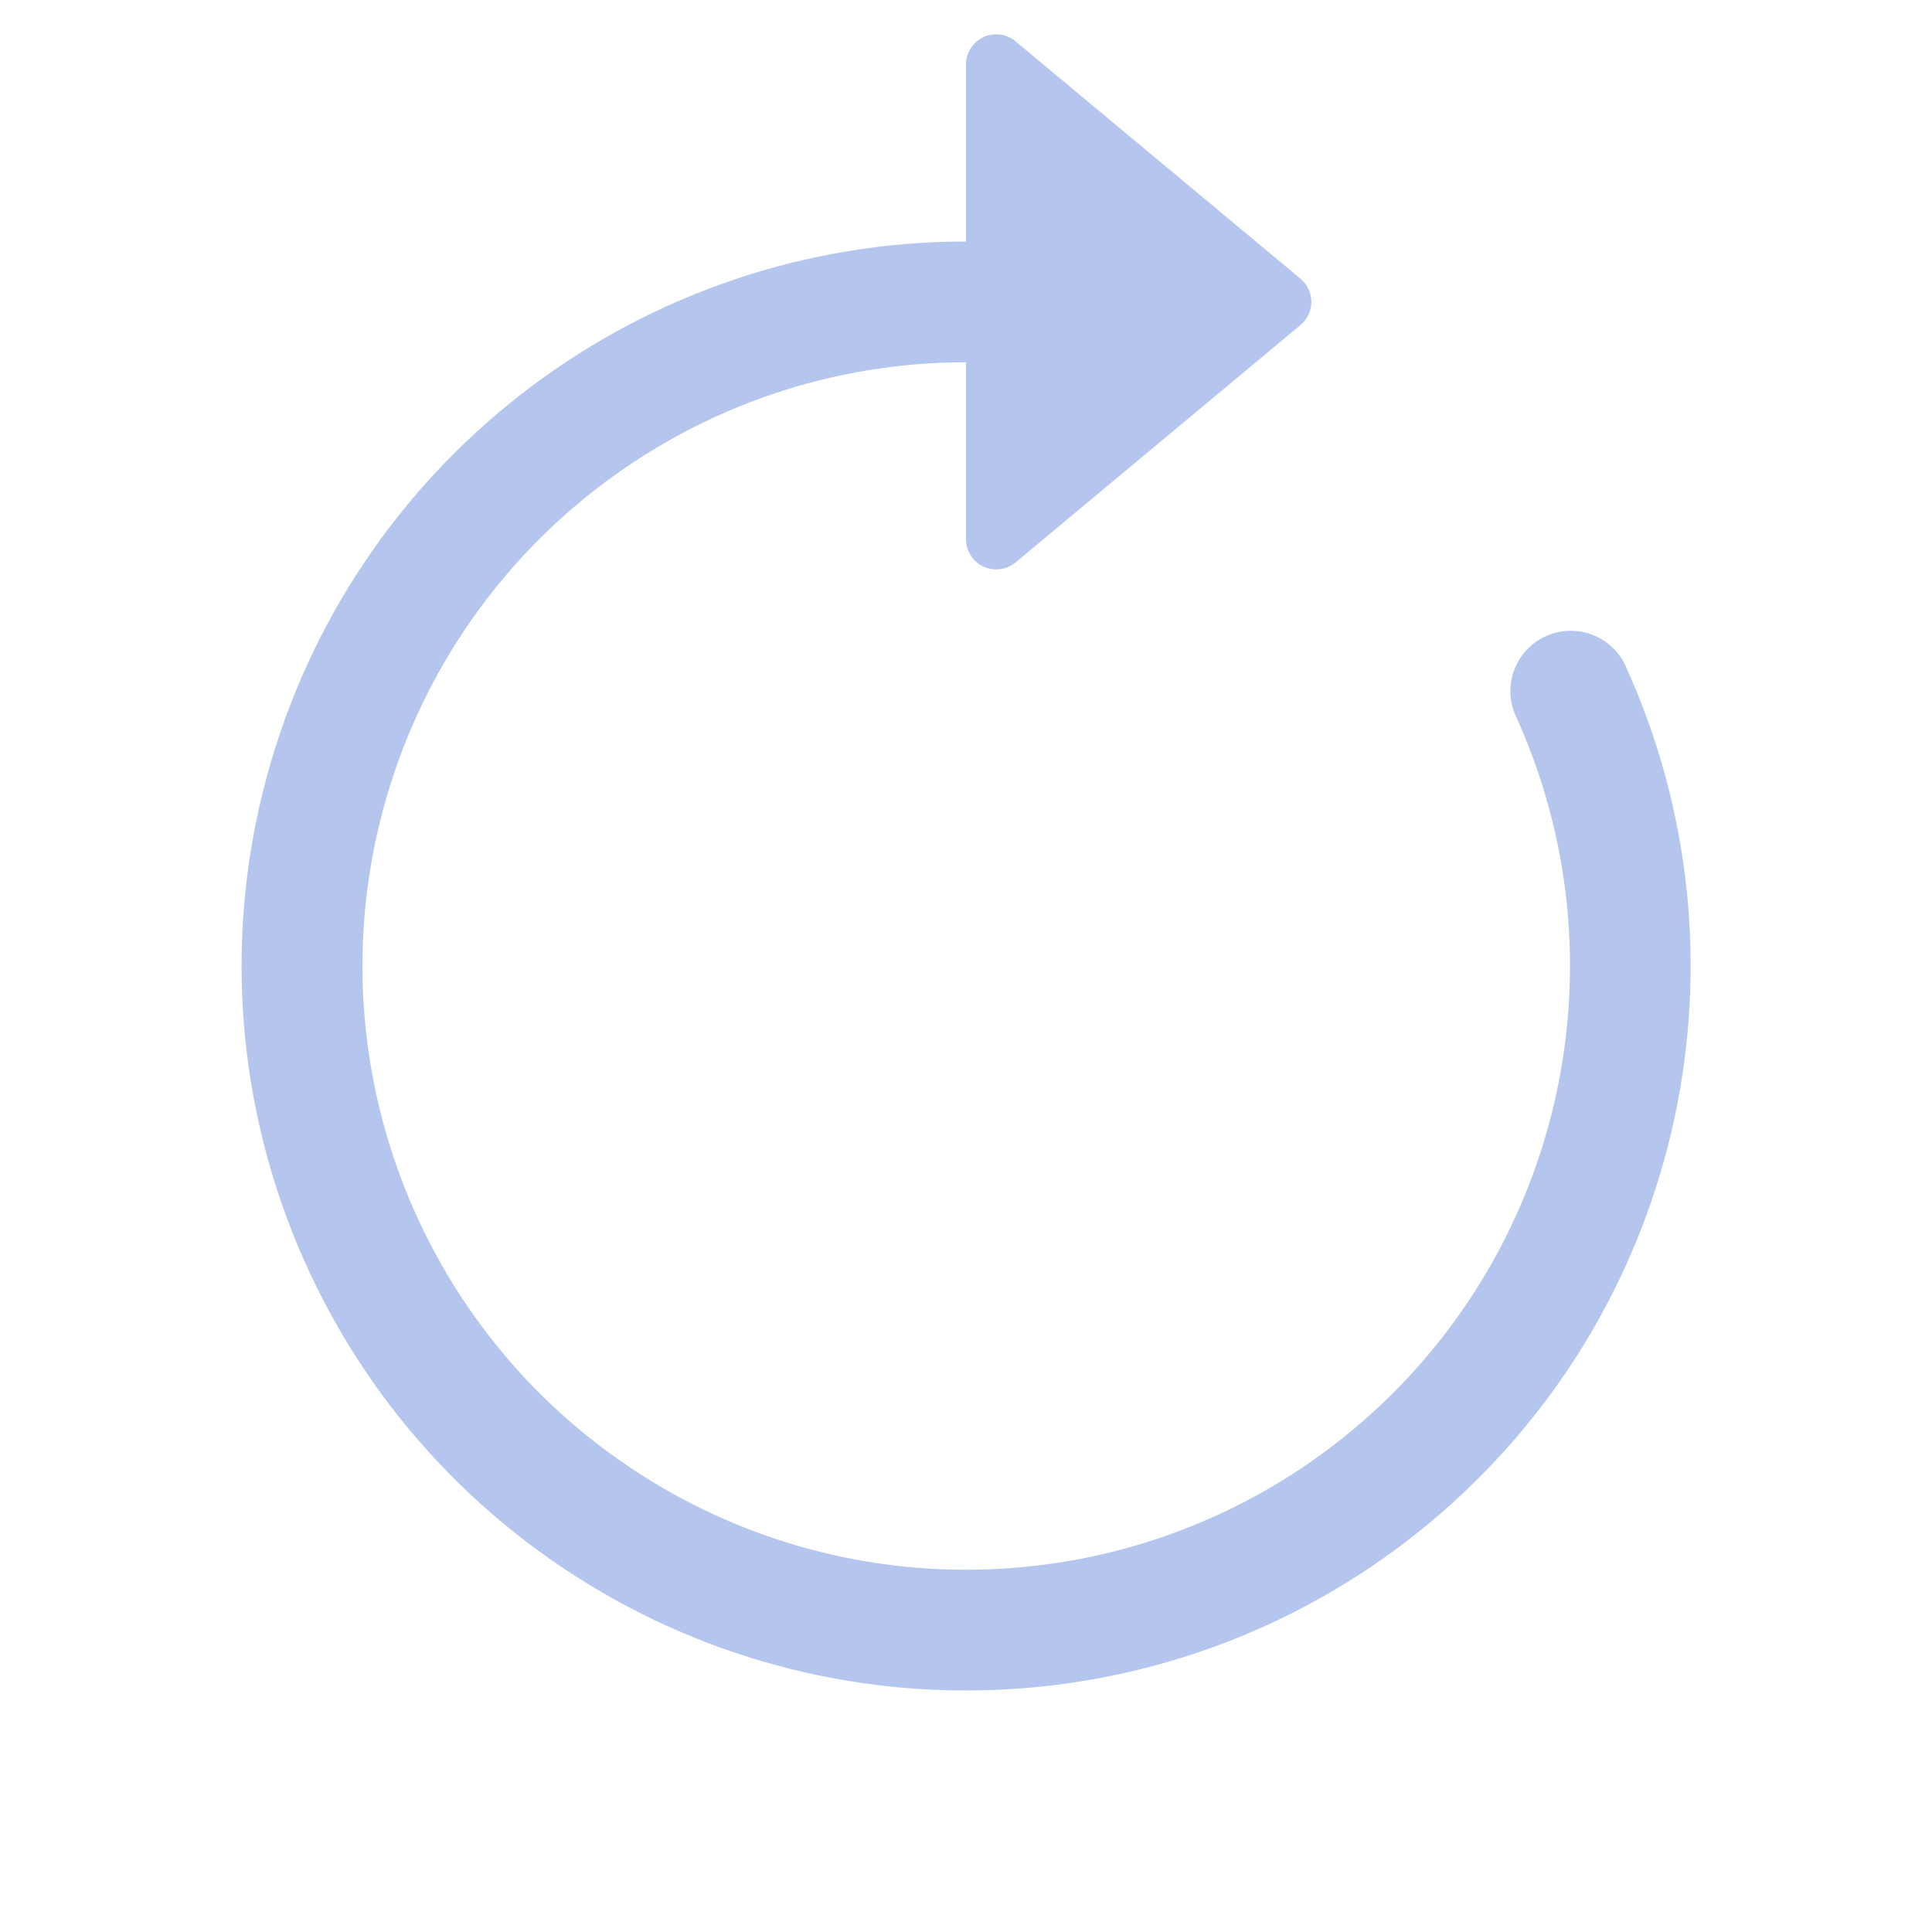
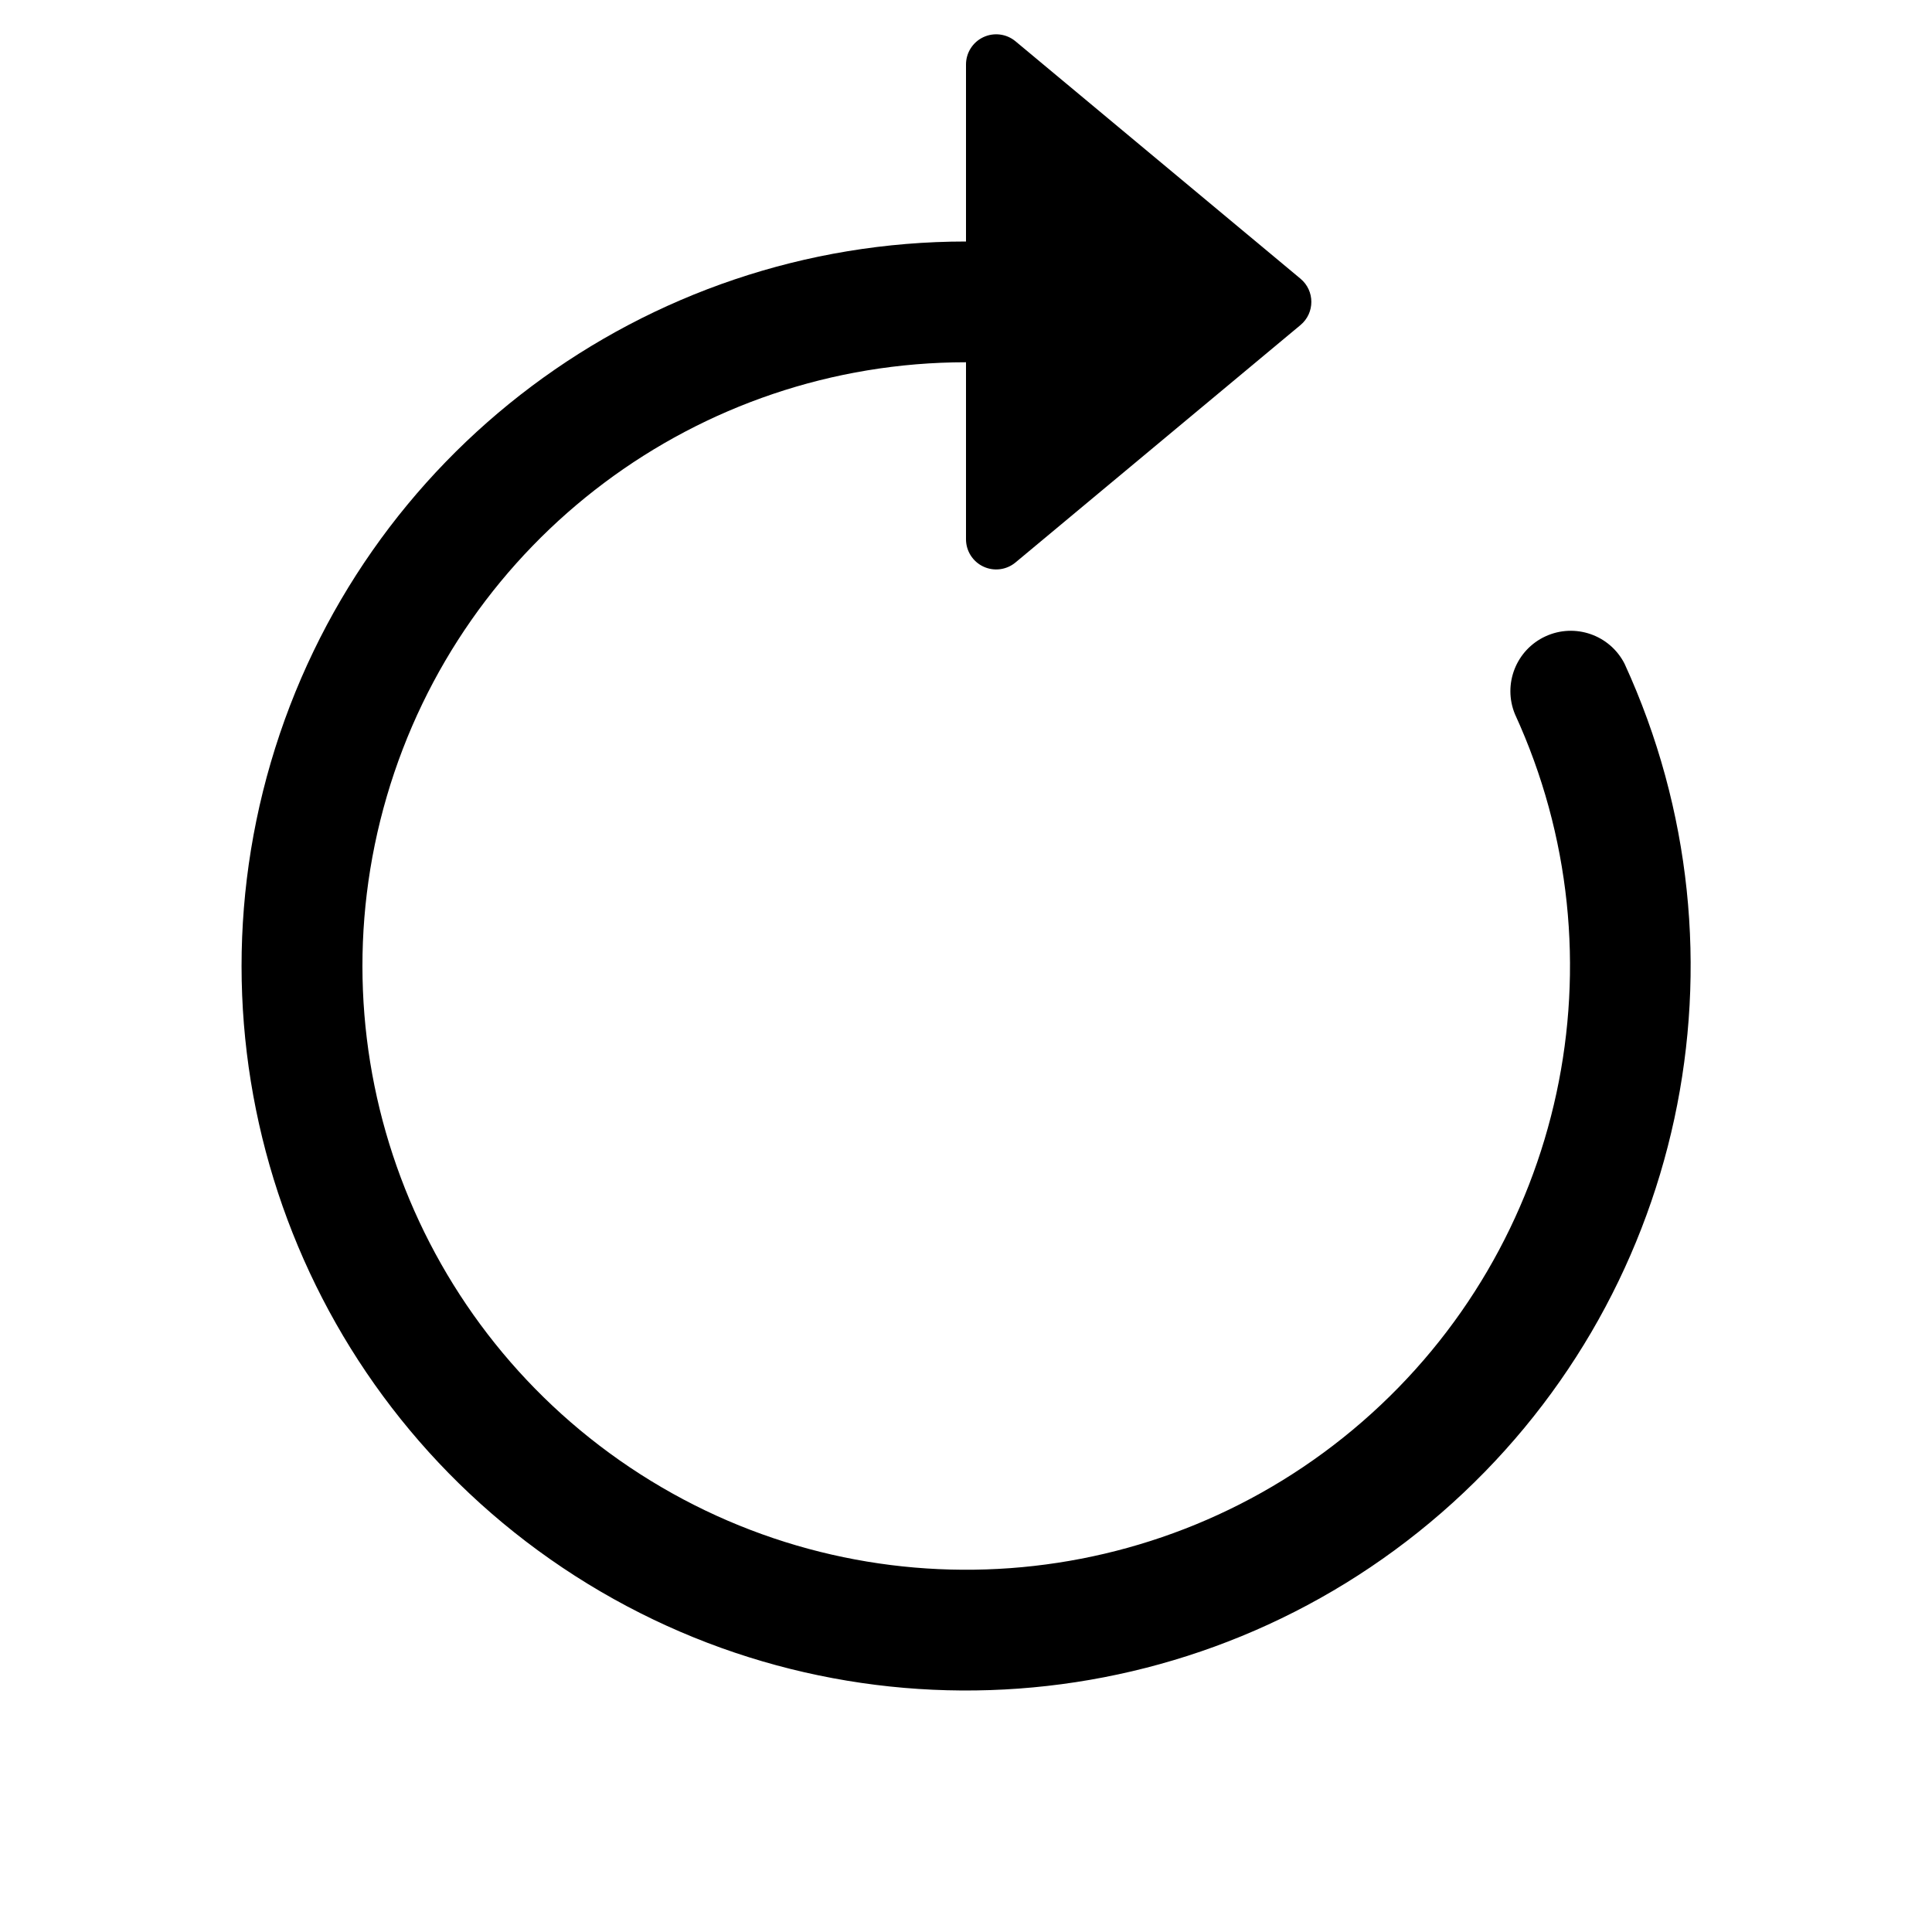
- <svg xmlns="http://www.w3.org/2000/svg" width="16" height="16" fill="#B4C6EE" class="bi bi-arrow-clockwise" viewBox="0 0 16 16">
+ <svg xmlns="http://www.w3.org/2000/svg" width="16" height="16" fill="currentColor" class="bi bi-arrow-clockwise" viewBox="0 0 16 16">
  <path fill-rule="evenodd" d="M8 3a5 5 0 1 0 4.546 2.914.5.5 0 0 1 .908-.417A6 6 0 1 1 8 2v1z" />
  <path d="M8 4.466V.534a.25.25 0 0 1 .41-.192l2.36 1.966c.12.1.12.284 0 .384L8.41 4.658A.25.25 0 0 1 8 4.466z" />
</svg>
